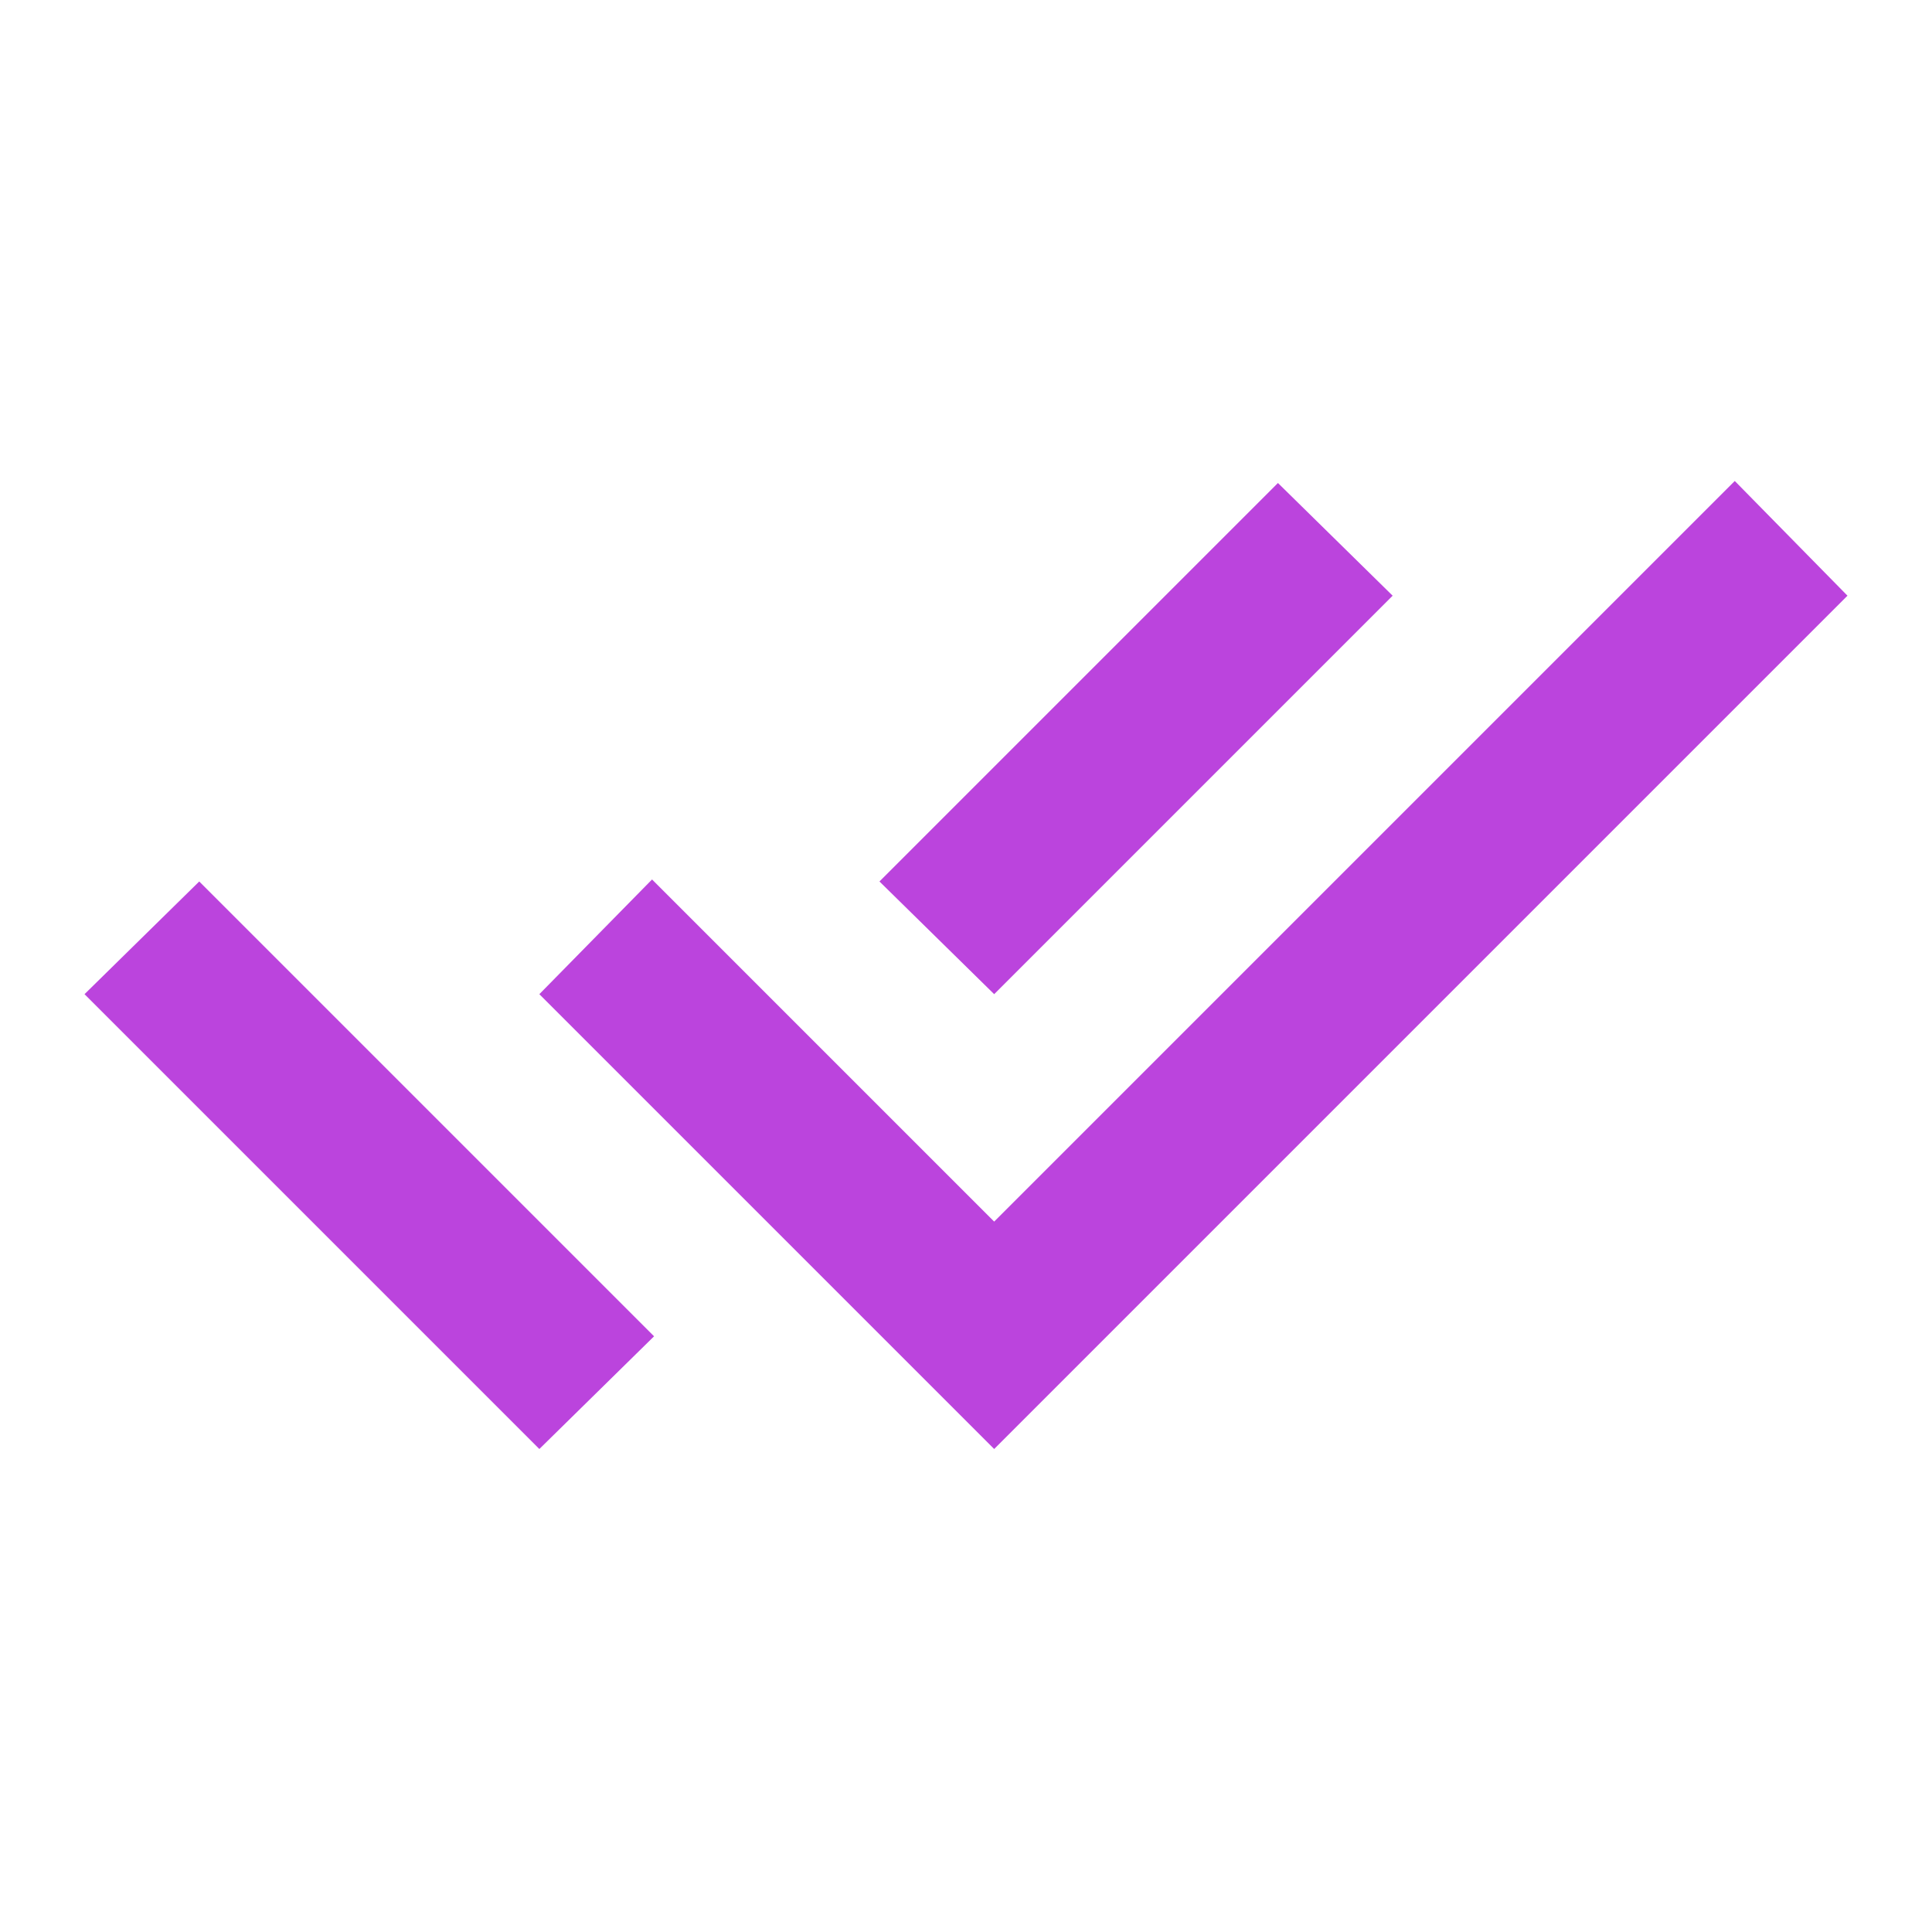
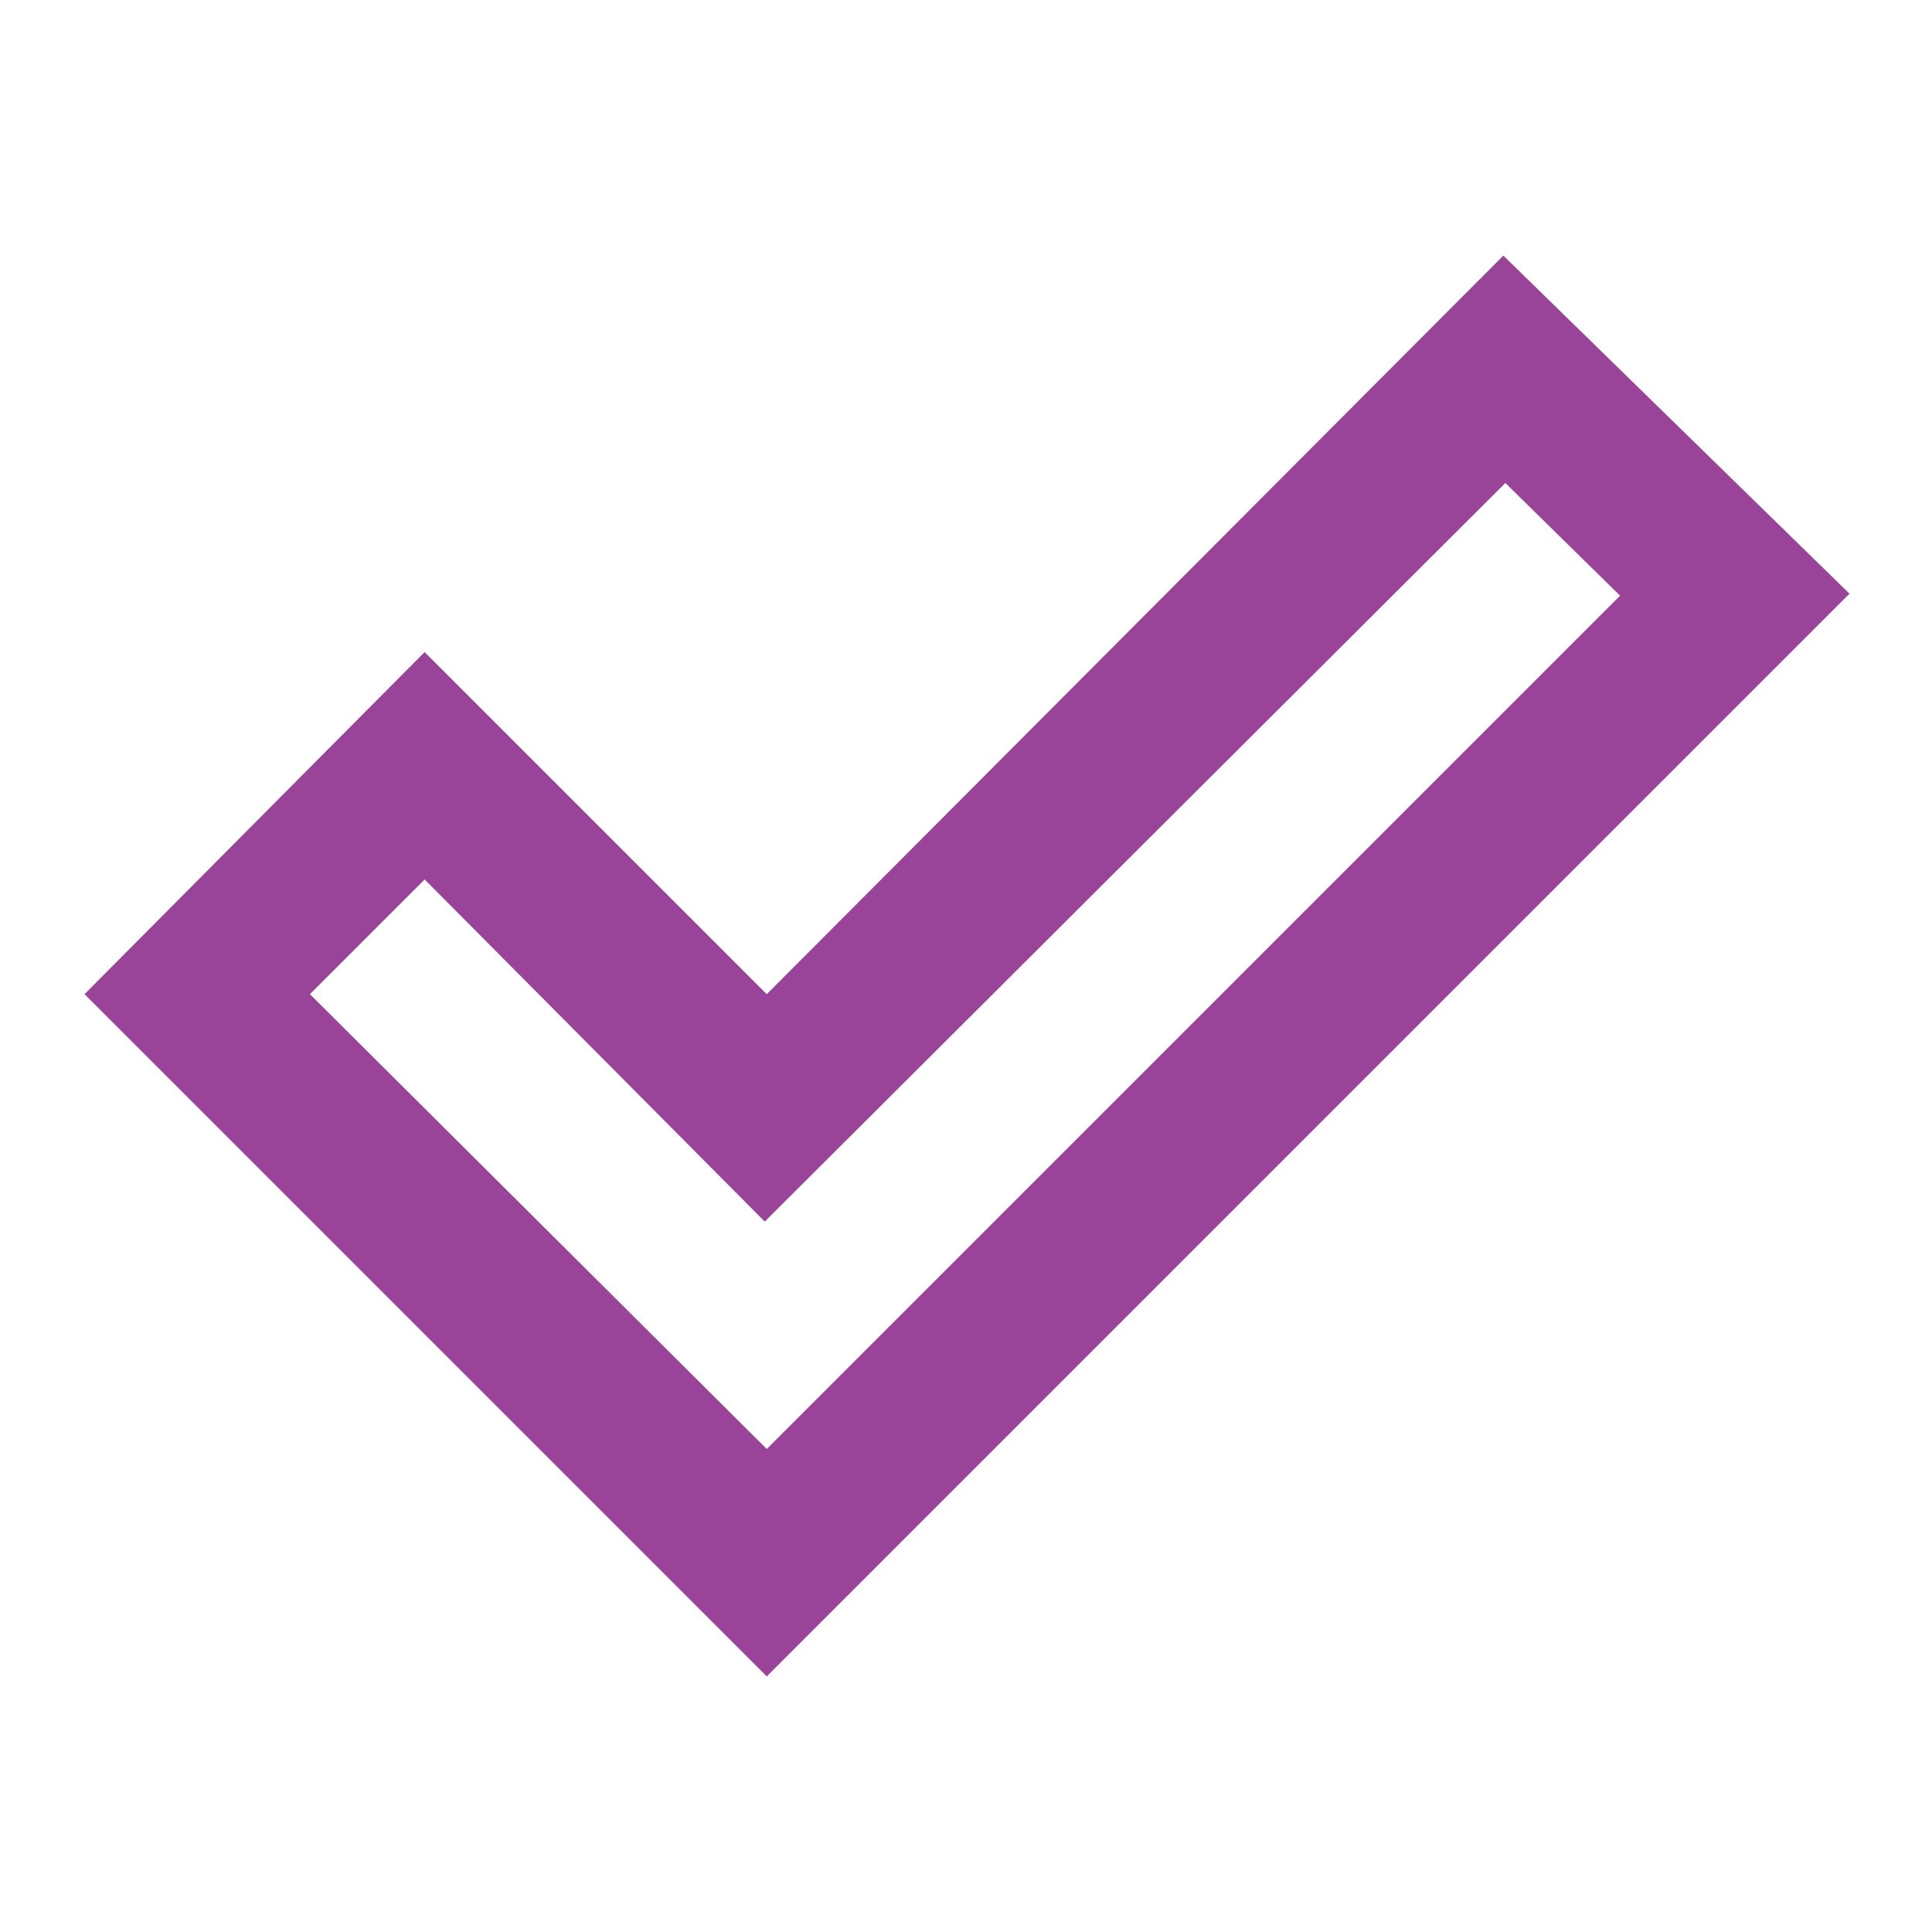
- <svg xmlns="http://www.w3.org/2000/svg" height="24px" viewBox="0 -960 960 960" width="24px" fill="#bb44dd">
-   <path d="M268-240 42-466l57-56 170 170 56 56-57 56Zm226 0L268-466l56-57 170 170 368-368 56 57-424 424Zm0-226-57-56 198-198 57 56-198 198Z" />
+ <svg xmlns="http://www.w3.org/2000/svg" height="24px" viewBox="0 -960 960 960" width="24px" fill="#994499">
+   <path d="m381-240 424-424-57-56-368 367-169-170-57 57 227 226Zm0 113L42-466l169-170 170 170 366-367 172 168-538 538Z" />
</svg>
